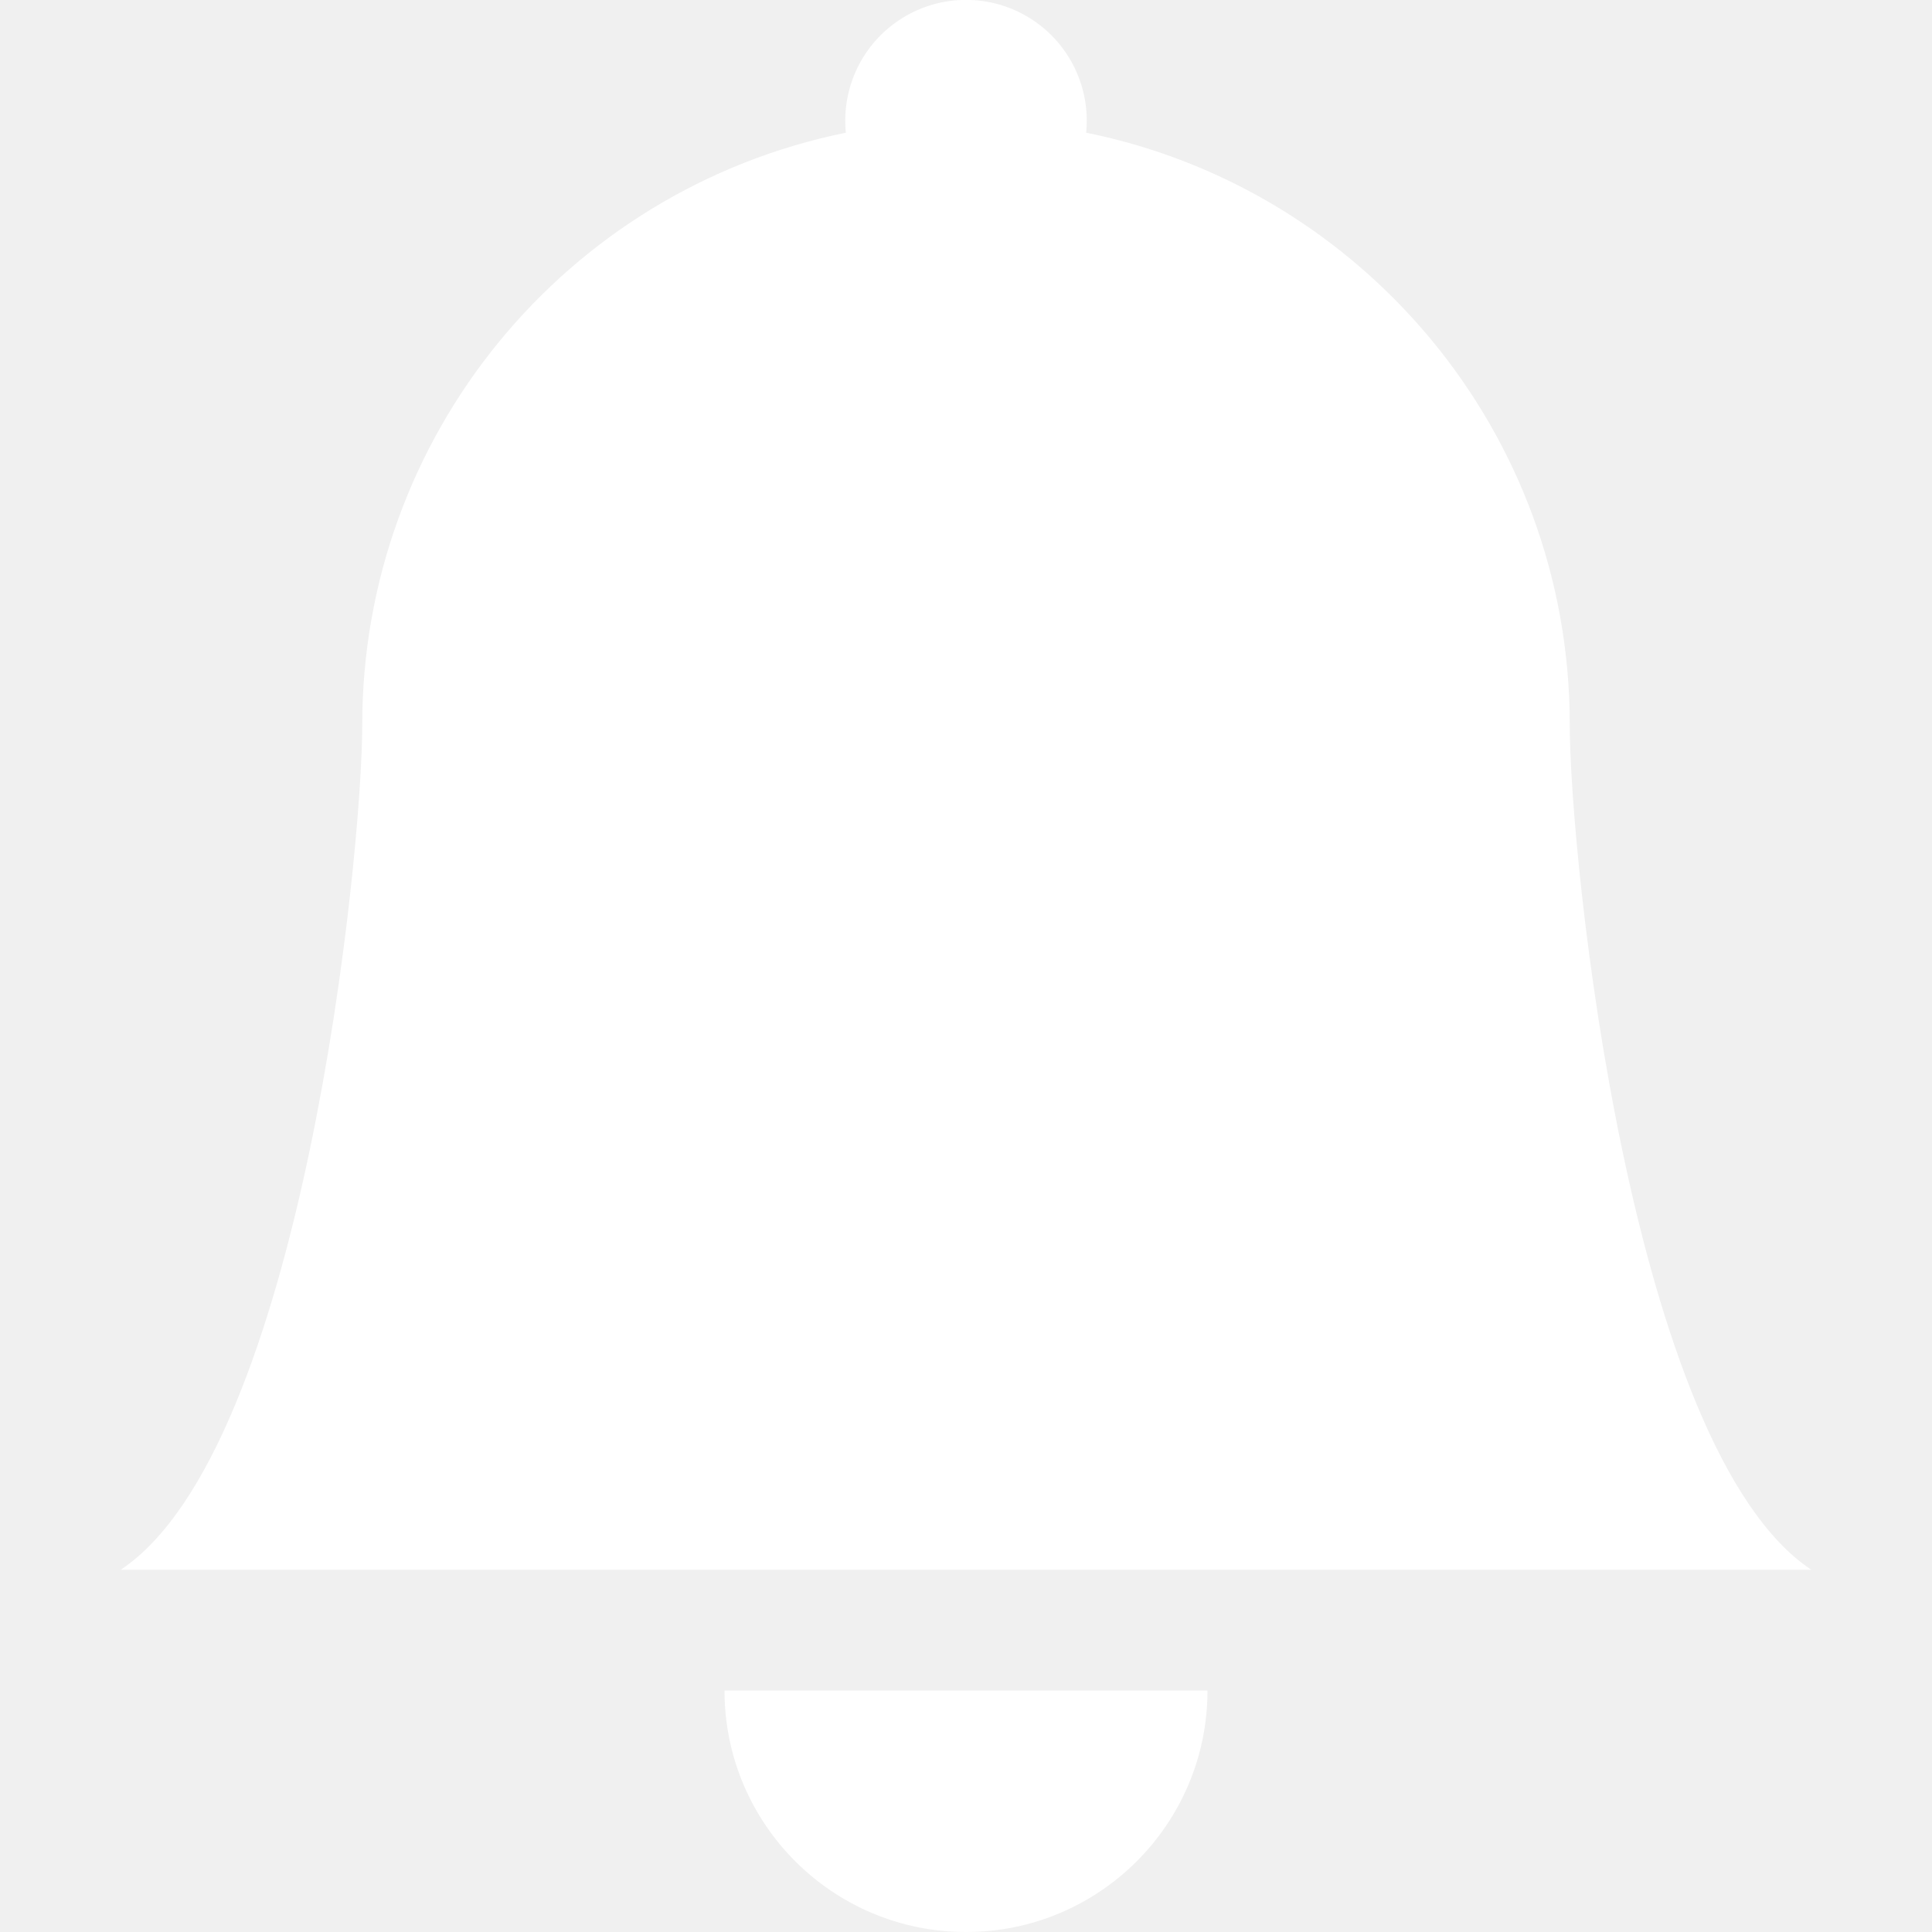
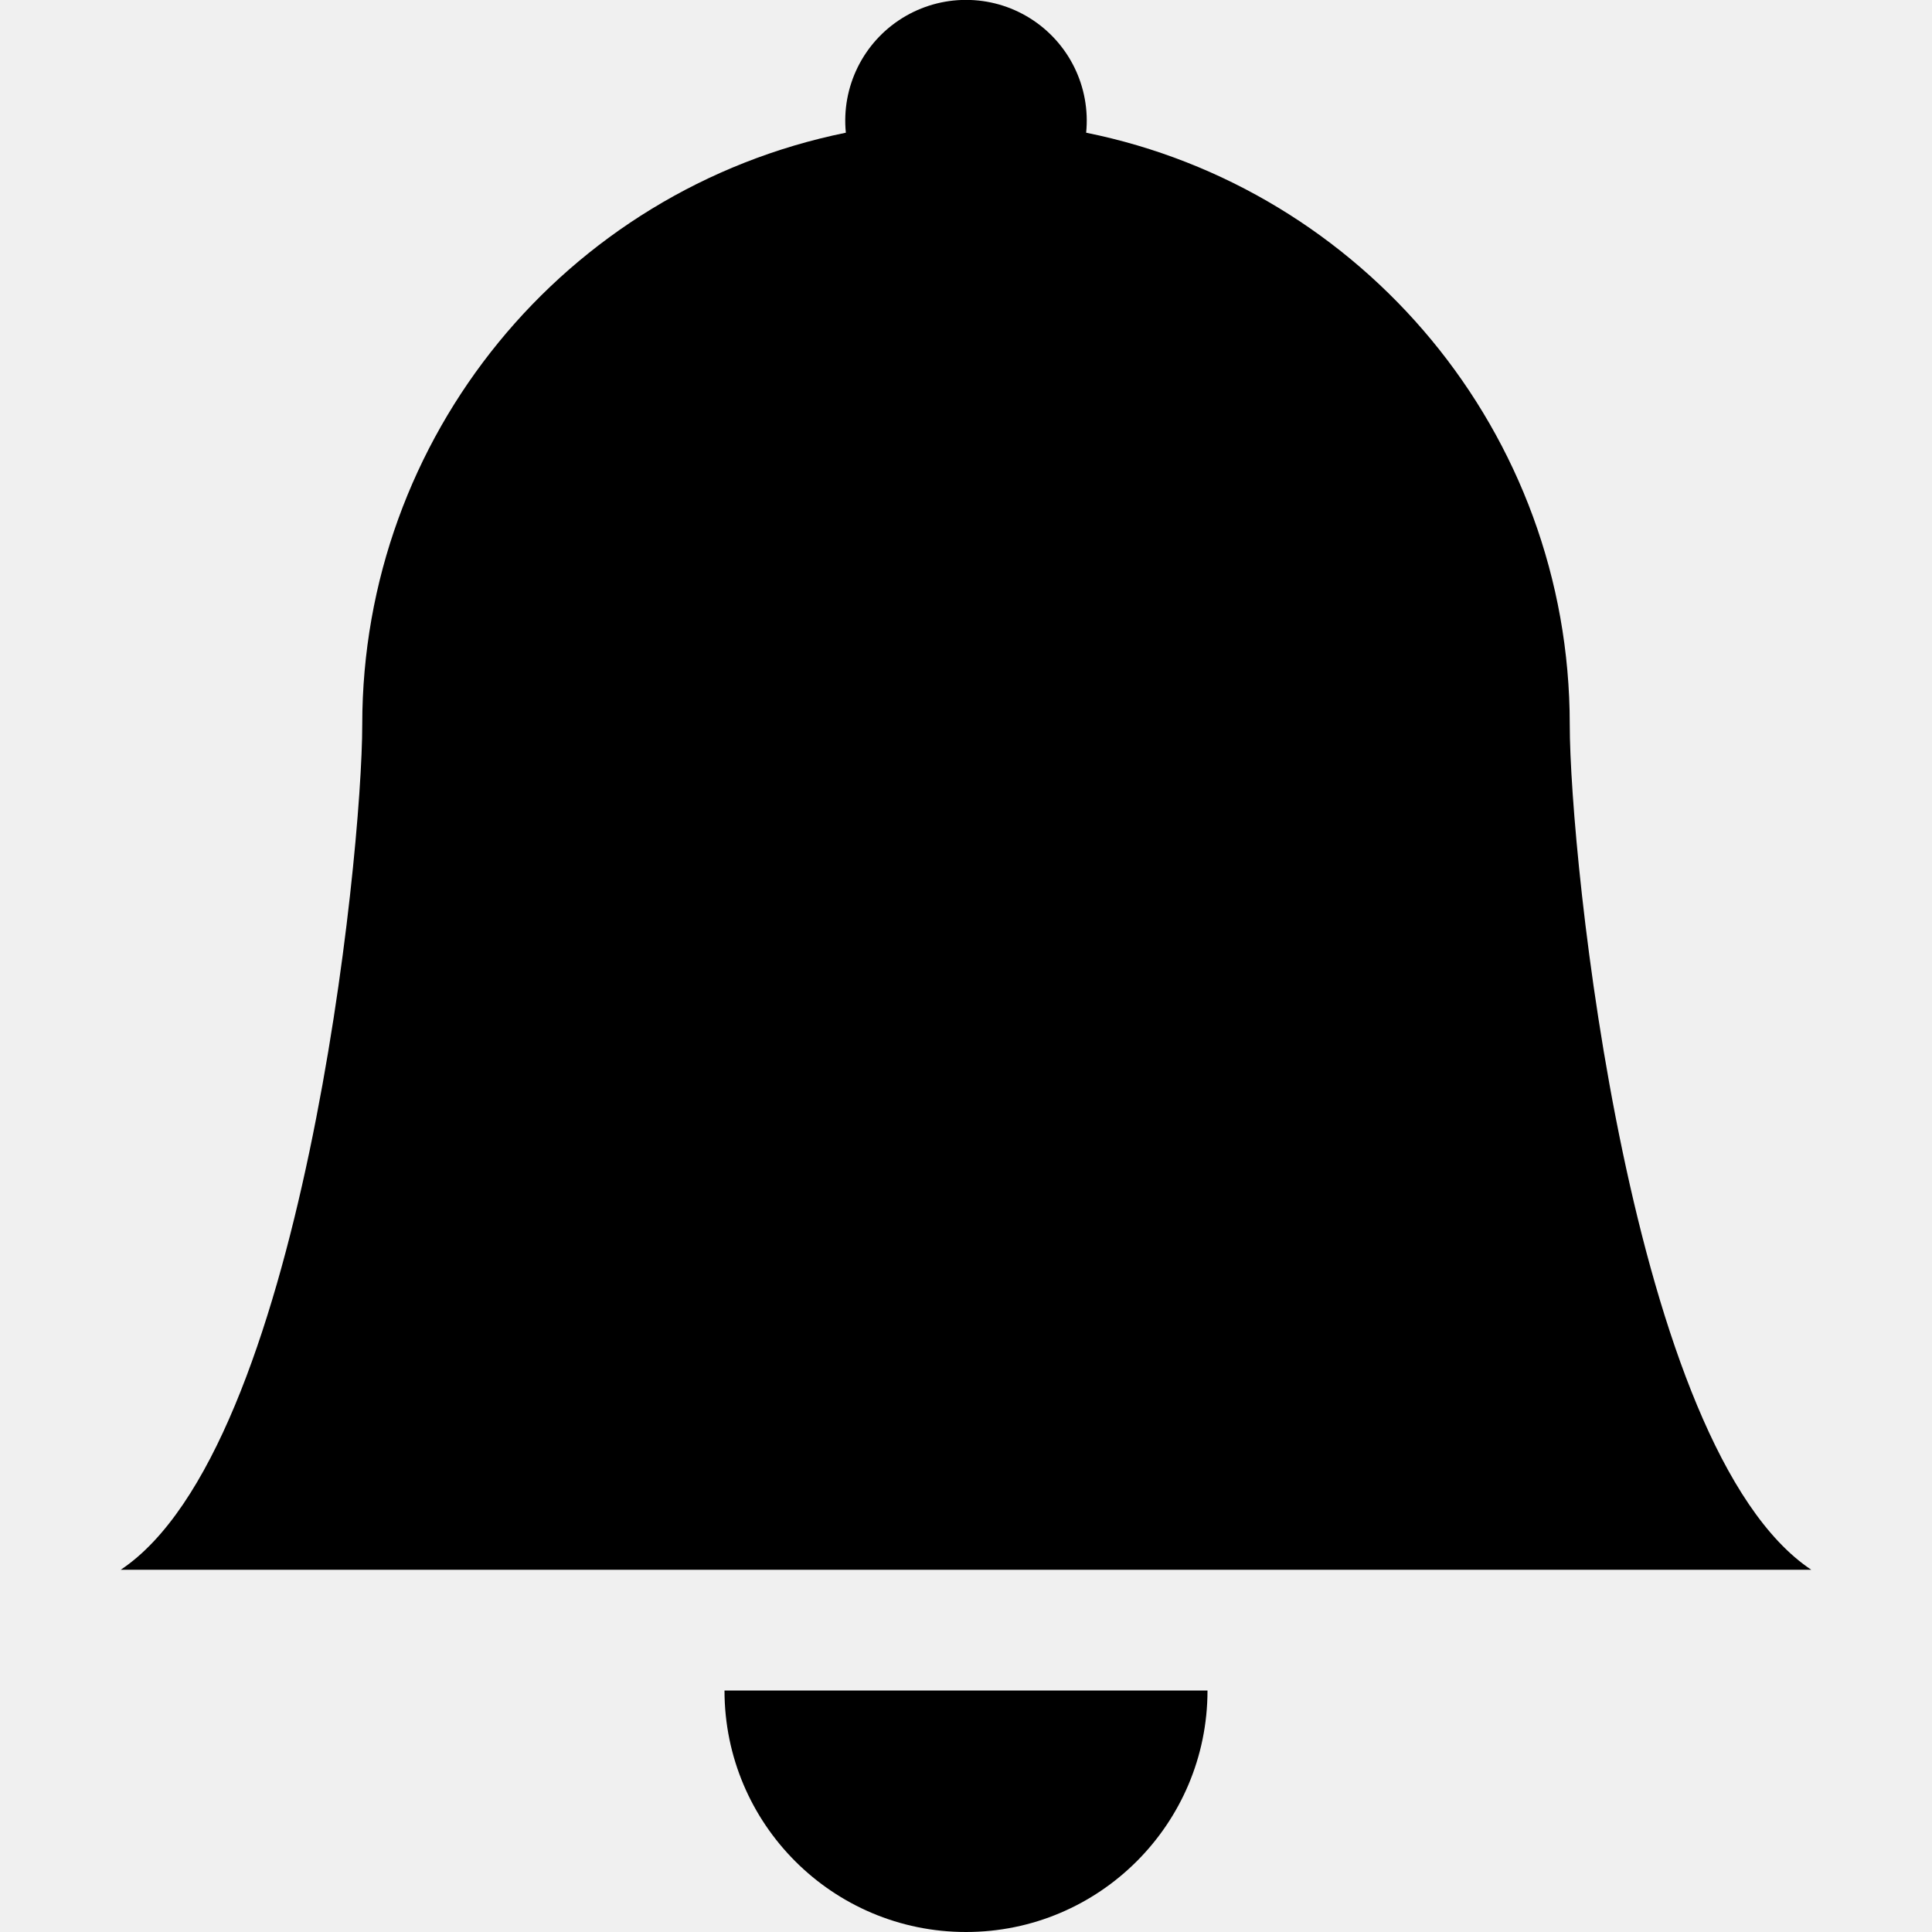
- <svg xmlns="http://www.w3.org/2000/svg" width="19" height="19" fill="#fff" class="bi bi-bell-fill" viewBox="0 0 16 16">
+ <svg xmlns="http://www.w3.org/2000/svg" width="19" height="19" fill="currentColor" class="bi bi-bell-fill" viewBox="0 0 16 16">
  <path d="M8 16a2 2 0 0 0 2-2H6a2 2 0 0 0 2 2zm.995-14.901a1 1 0 1 0-1.99 0A5.002 5.002 0 0 0 3 6c0 1.098-.5 6-2 7h14c-1.5-1-2-5.902-2-7 0-2.42-1.72-4.44-4.005-4.901z" />
</svg>
